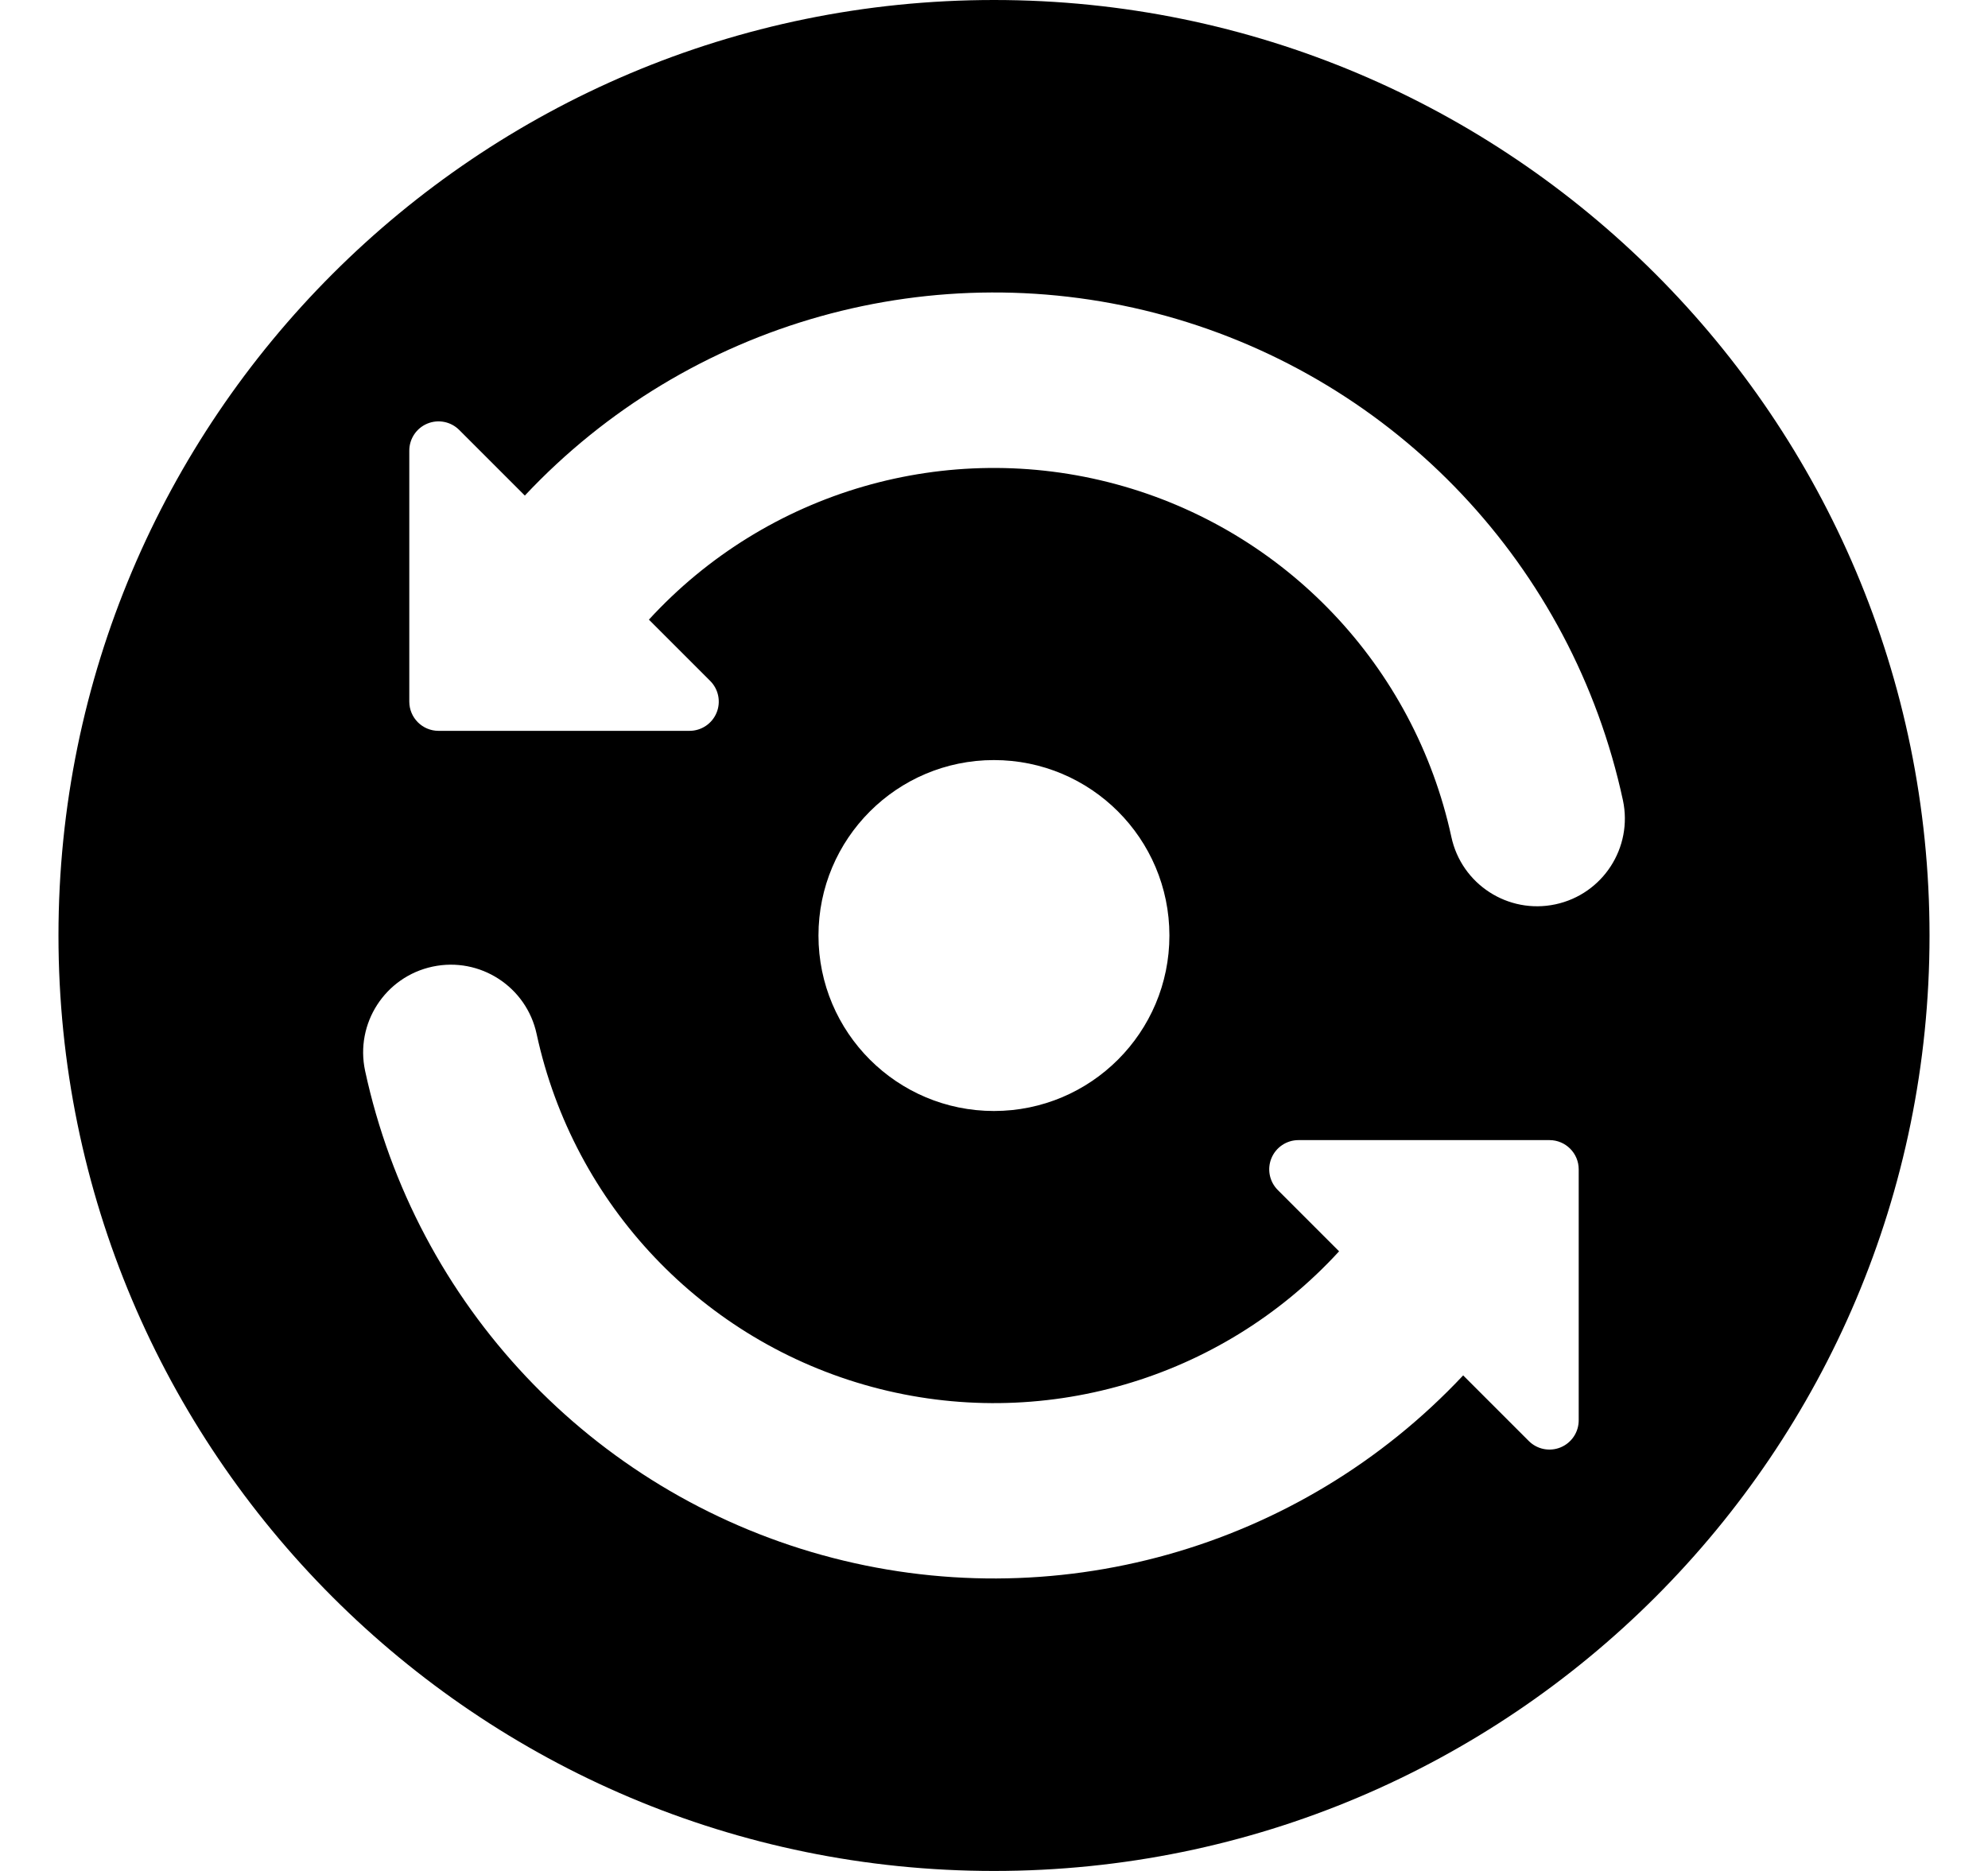
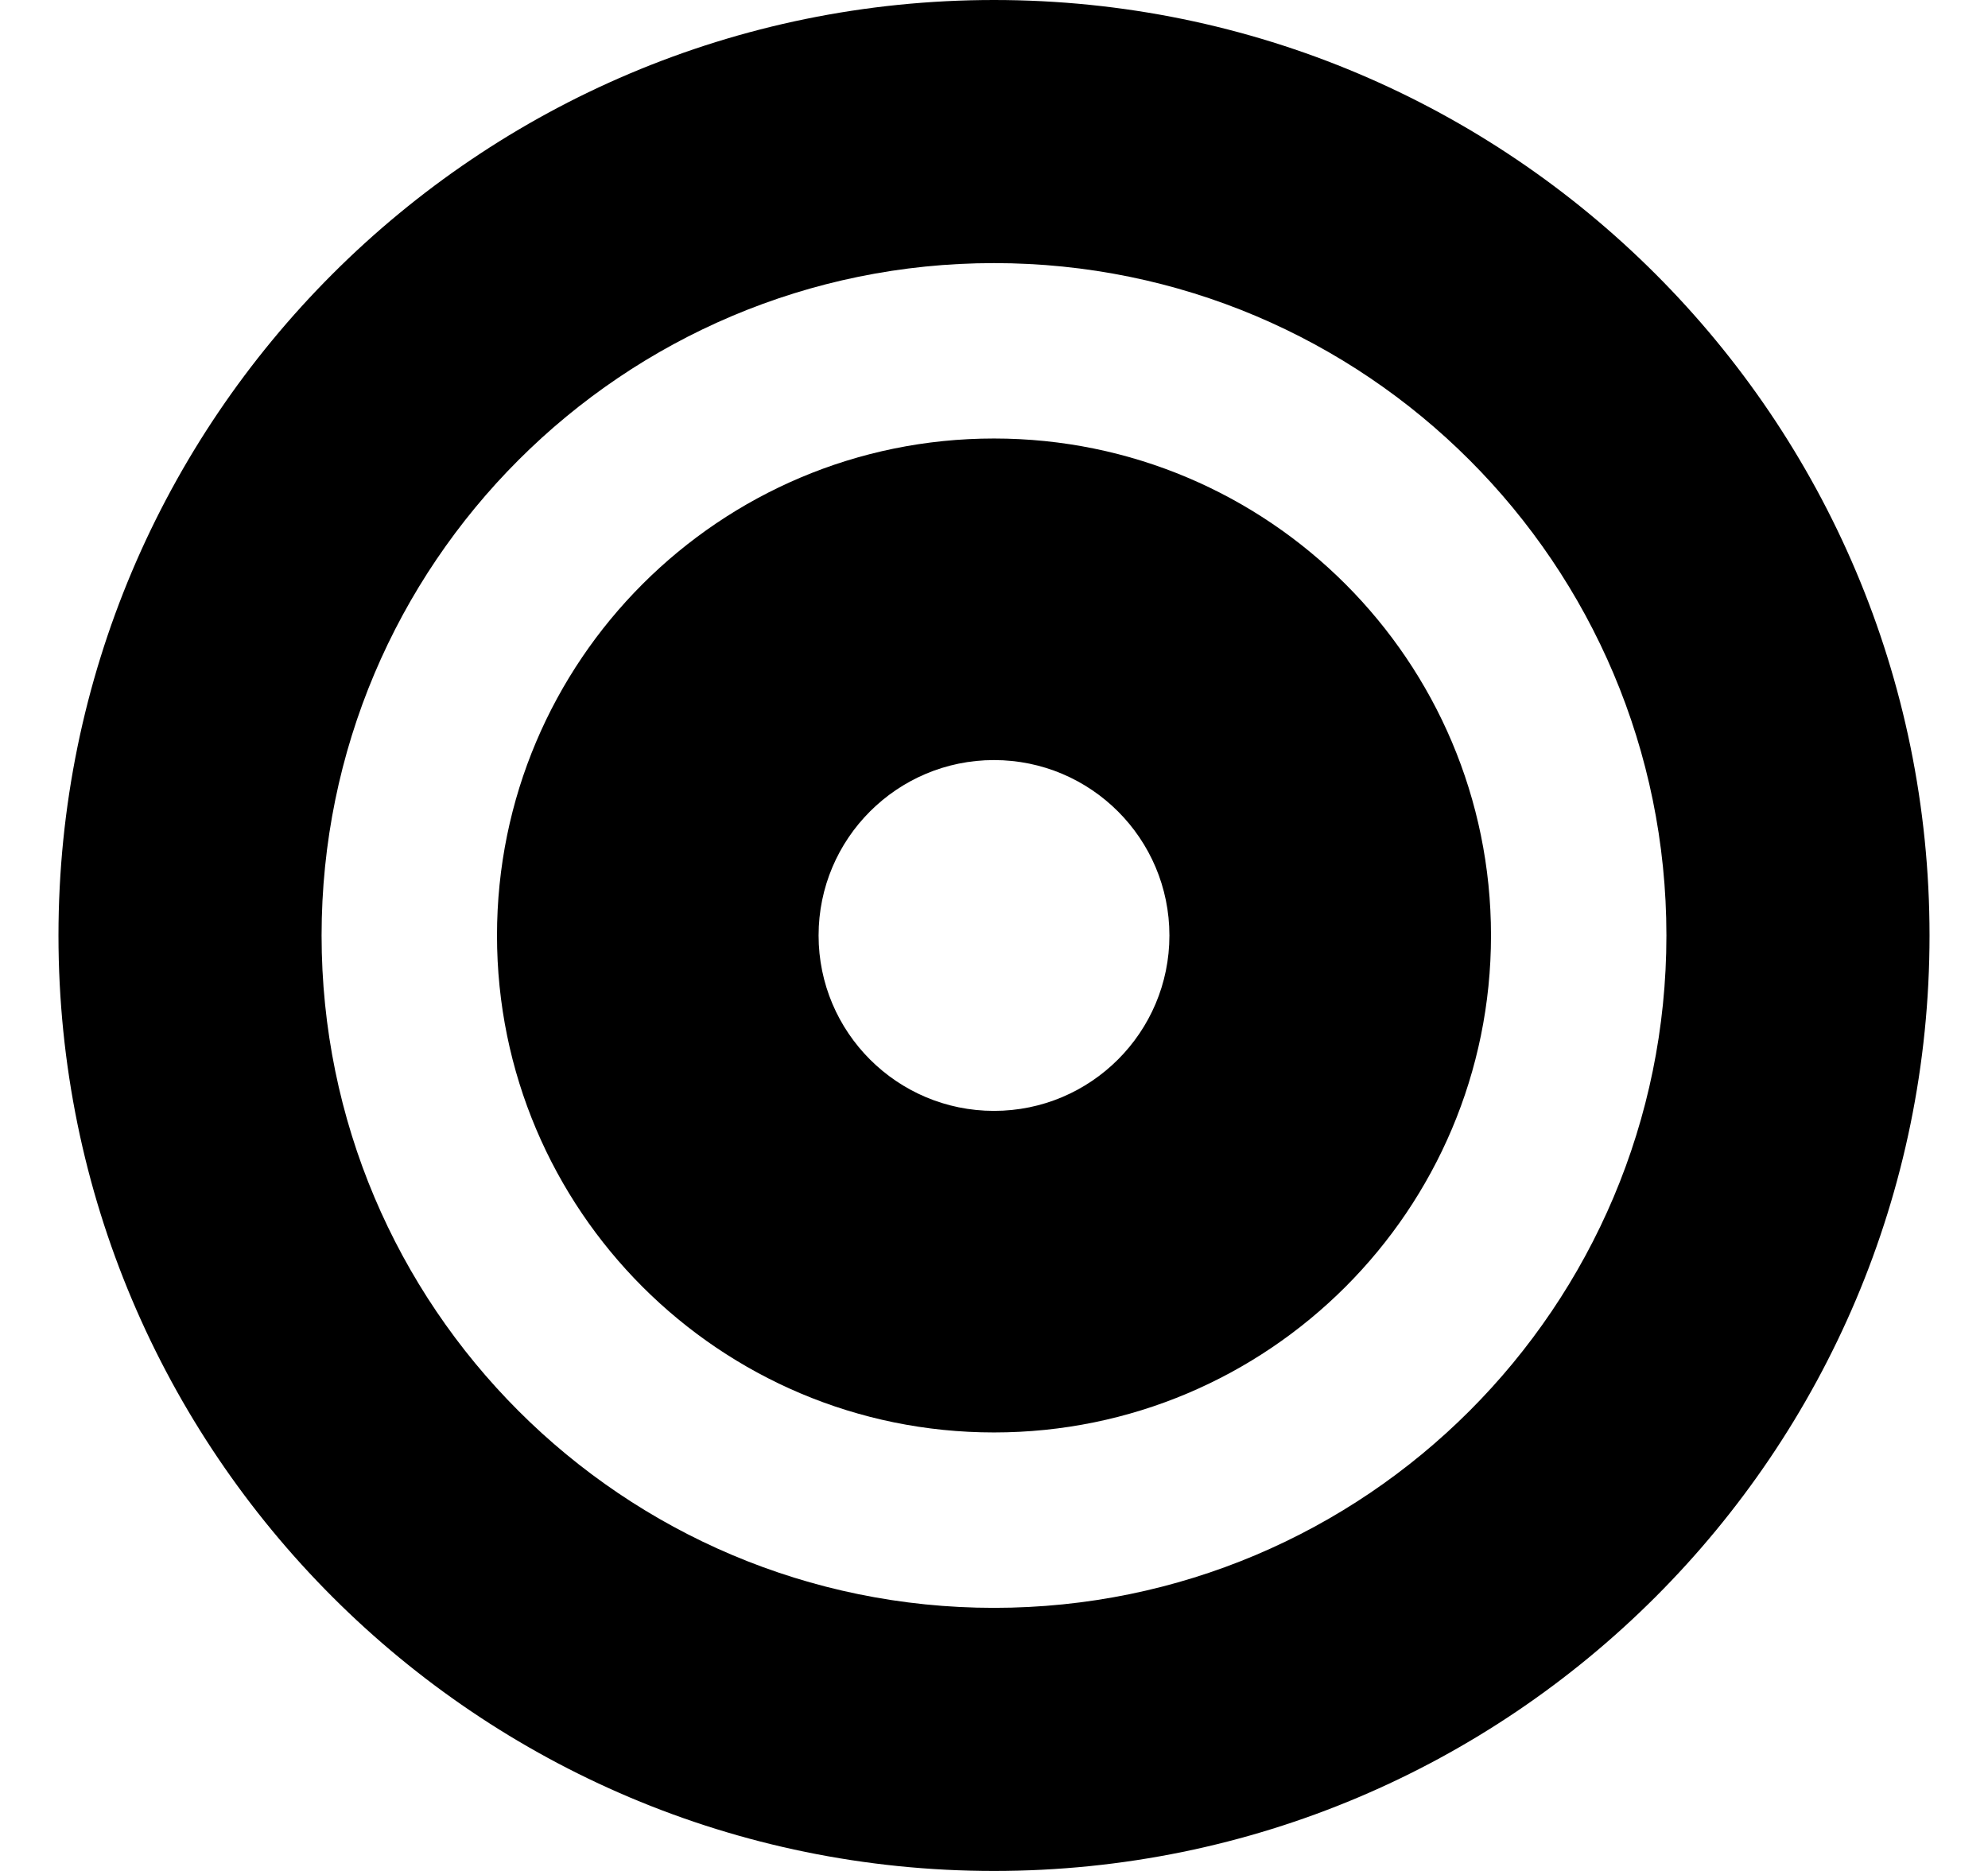
- <svg xmlns="http://www.w3.org/2000/svg" width="17" height="16" viewBox="0 0 17 16">
-   <path d="M.5 8a8 8 0 1 1 16 0 8 8 0 0 1-16 0Zm3.427-4.323a.25.25 0 0 0-.427.177V6c0 .138.112.25.25.25h2.146a.25.25 0 0 0 .177-.427l-.524-.524a4.003 4.003 0 0 1 6.862 1.858.75.75 0 0 0 1.467-.314 5.502 5.502 0 0 0-9.39-2.605Zm9.573 8.469V10a.25.25 0 0 0-.25-.25h-2.146a.25.25 0 0 0-.177.427l.524.524a4.002 4.002 0 0 1-6.862-1.858.75.75 0 0 0-1.467.314 5.502 5.502 0 0 0 9.39 2.605l.561.561a.25.25 0 0 0 .427-.177ZM10 8a1.5 1.5 0 1 0-3.001.001A1.5 1.5 0 0 0 10 8Z" />
+ <svg xmlns="http://www.w3.org/2000/svg" width="17" height="16" viewBox="0 0 17 16" fill="none">
+   <path fill-rule="evenodd" clip-rule="evenodd" d="M4.25 8C4.25 5.653 6.153 3.75 8.5 3.75C10.847 3.75 12.75 5.653 12.75 8C12.75 10.347 10.847 12.25 8.5 12.25C6.153 12.25 4.25 10.347 4.25 8ZM10 8C10 8.828 9.328 9.5 8.5 9.5C7.672 9.5 7 8.828 7 8C7 7.172 7.672 6.5 8.5 6.5C9.328 6.5 10 7.172 10 8Z" fill="black" style="fill:black;fill:black;fill-opacity:1;" />
+   <path fill-rule="evenodd" clip-rule="evenodd" d="M0.5 8C0.5 3.582 4.082 0 8.5 0C12.918 0 16.5 3.582 16.5 8C16.5 12.418 12.918 16 8.5 16C4.082 16 0.5 12.418 0.5 8ZM8.5 2.25C5.324 2.25 2.75 4.824 2.75 8C2.75 11.176 5.324 13.75 8.5 13.75C11.676 13.75 14.25 11.176 14.25 8C14.25 4.824 11.676 2.25 8.5 2.25Z" fill="black" style="fill:black;fill:black;fill-opacity:1;" />
</svg>
